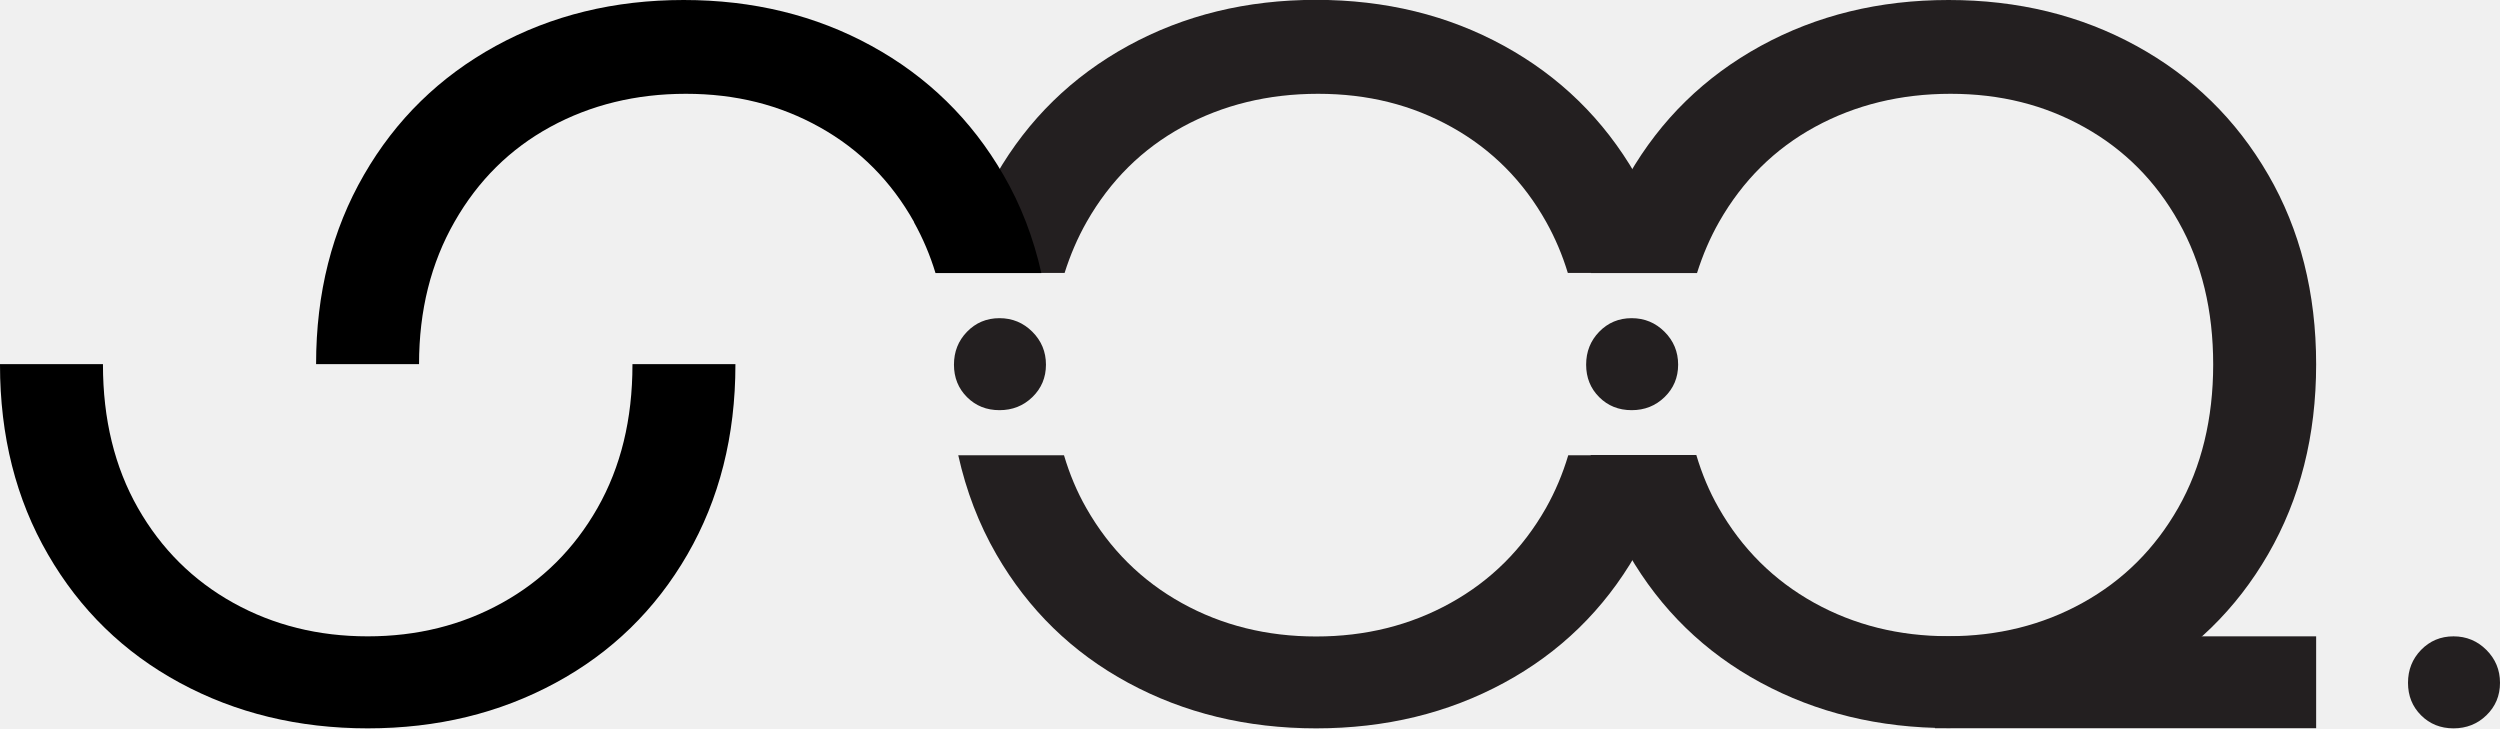
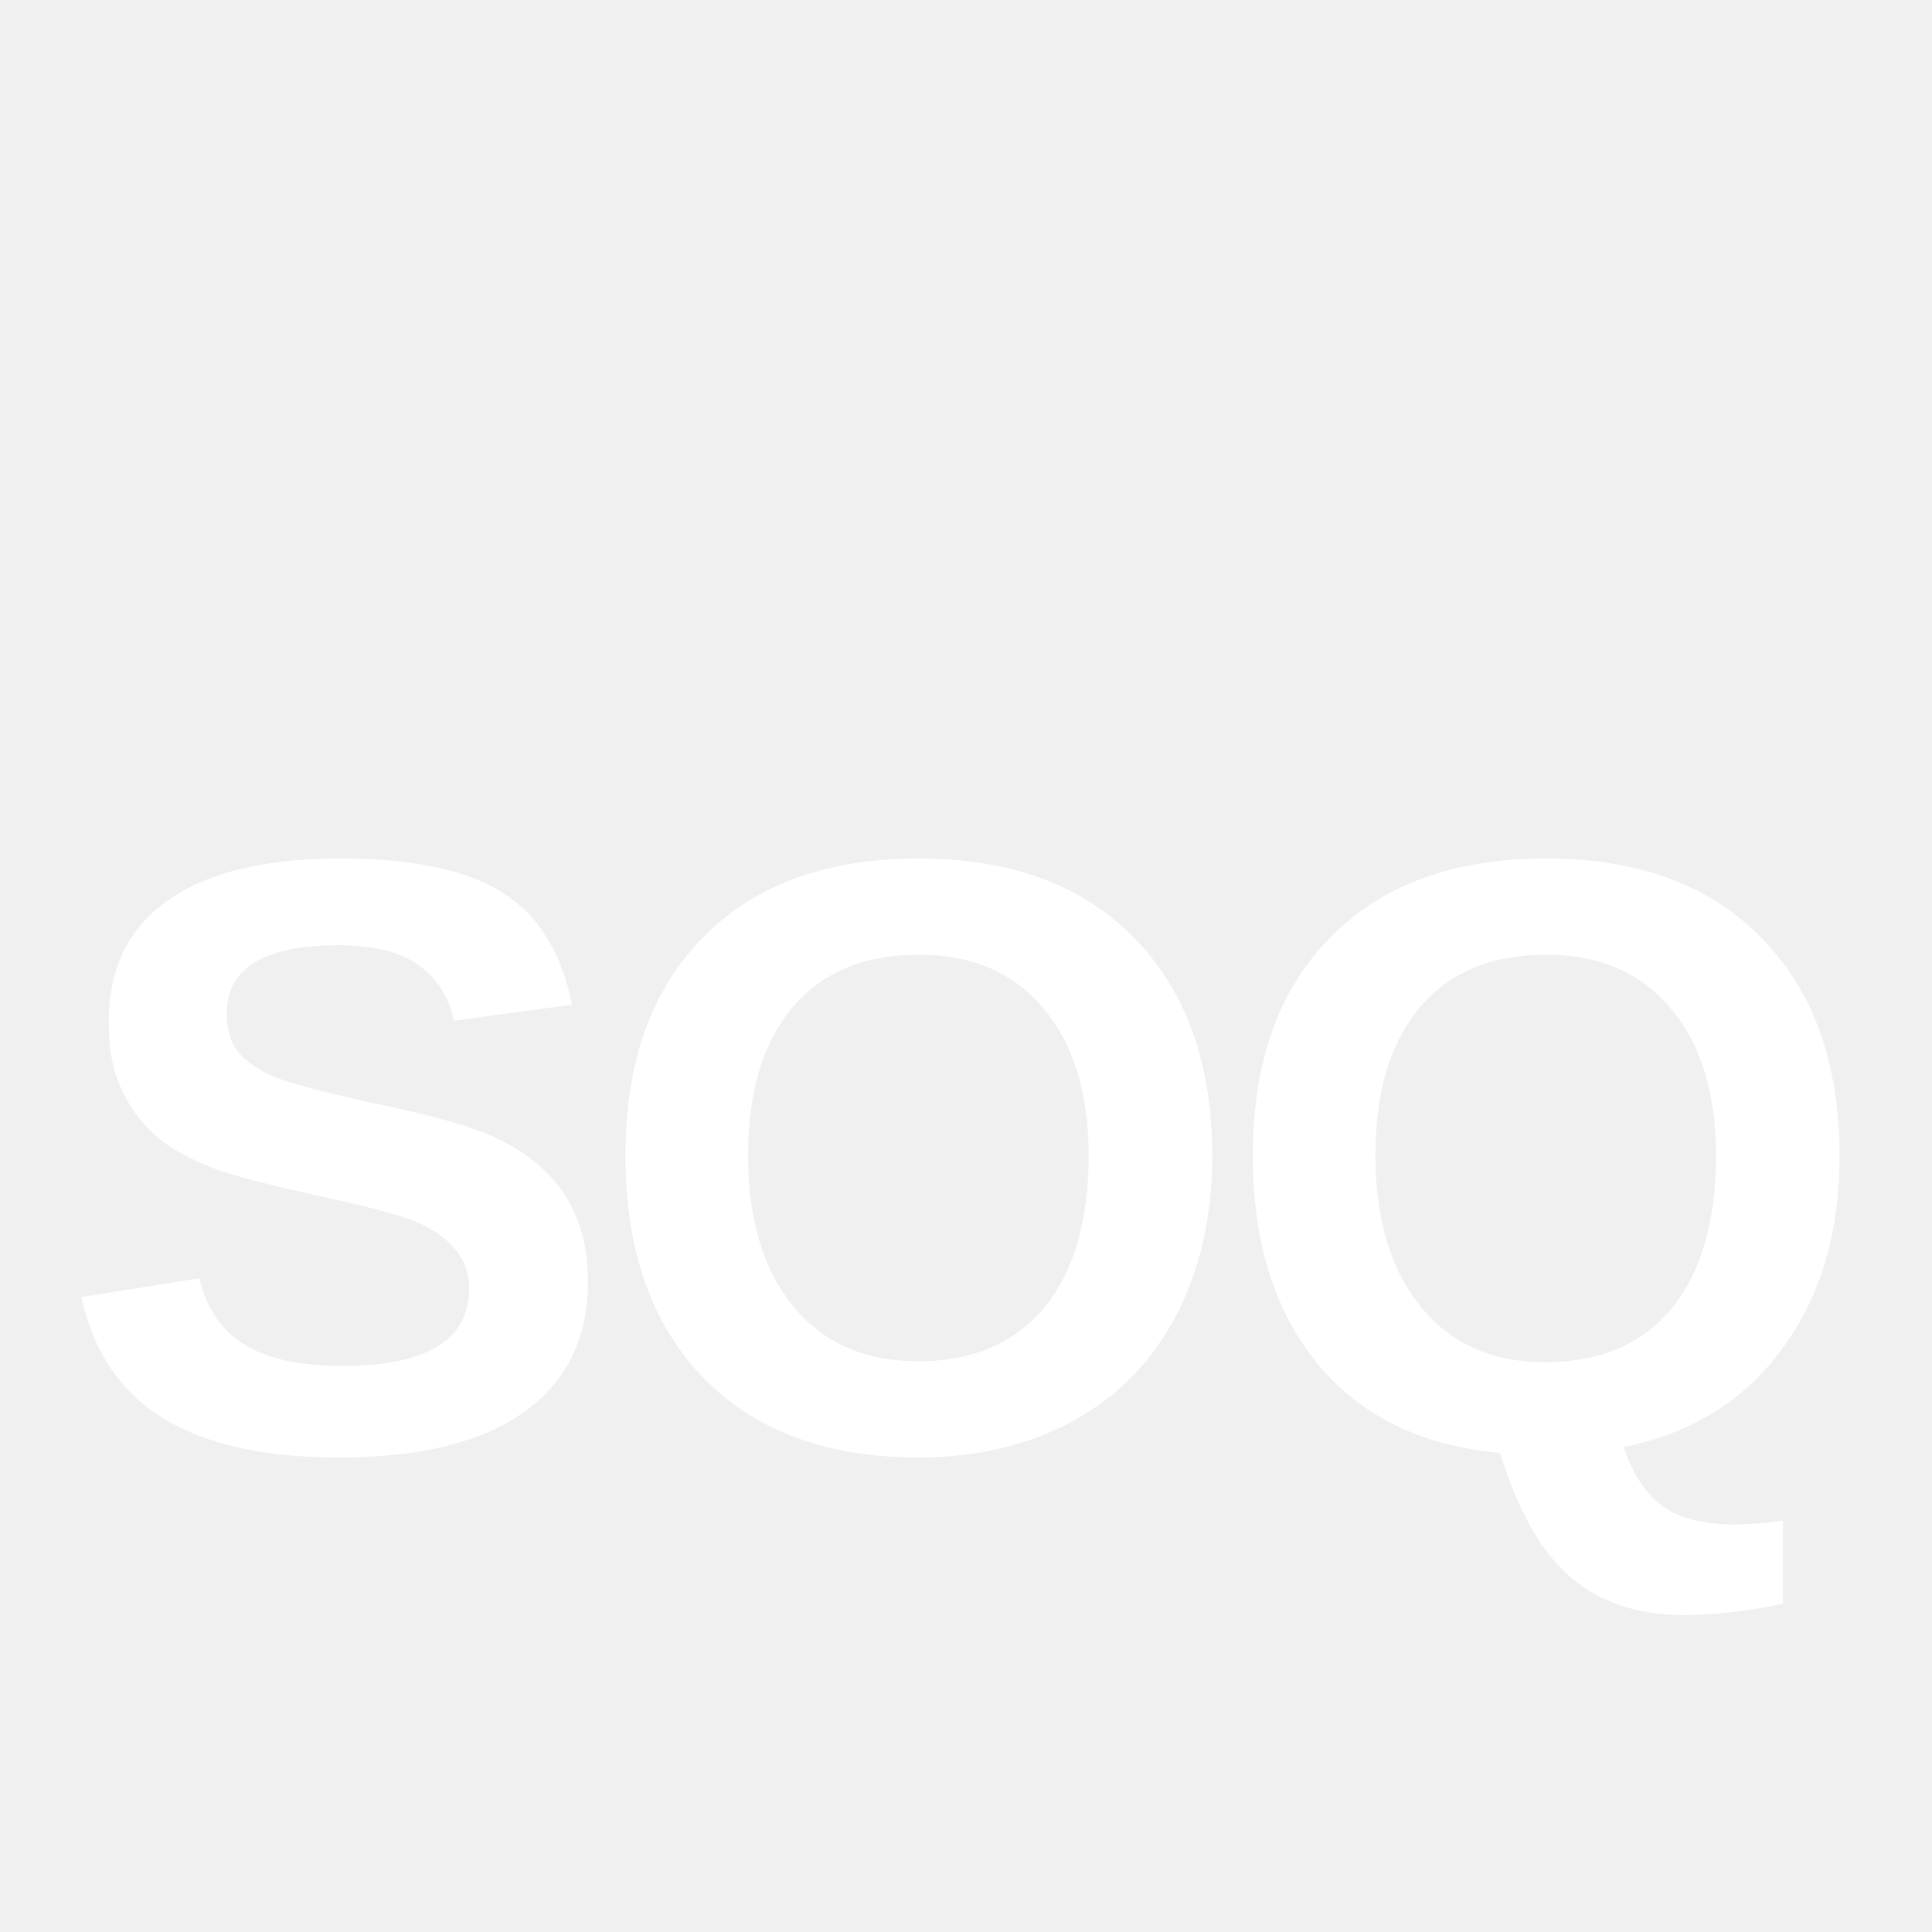
- <svg xmlns="http://www.w3.org/2000/svg" viewBox="0 0 180.17 52.49">
-   <defs>
-     <style>
-       .cls-1 {
-         fill: #231f20;
-       }
-     </style>
-   </defs>
-   <path class="cls-1" d="M174.48,51.55c-.63-.63-.94-1.41-.94-2.34s.31-1.72.94-2.37c.63-.65,1.41-.98,2.34-.98s1.72.33,2.37.98c.65.65.98,1.44.98,2.37s-.33,1.71-.98,2.34c-.65.63-1.44.94-2.37.94s-1.71-.31-2.34-.94Z" />
-   <path class="cls-1" d="M115.25,28.62c-.63-.63-.94-1.41-.94-2.34s.31-1.72.94-2.37c.63-.65,1.41-.98,2.34-.98s1.72.33,2.37.98c.65.65.98,1.44.98,2.37s-.33,1.71-.98,2.34c-.65.63-1.44.94-2.37.94s-1.71-.31-2.34-.94Z" />
-   <path class="cls-1" d="M69.69,28.62c-.63-.63-.94-1.41-.94-2.34s.31-1.72.94-2.37c.63-.65,1.41-.98,2.34-.98s1.72.33,2.37.98c.65.65.98,1.44.98,2.37s-.33,1.71-.98,2.34c-.65.63-1.44.94-2.37.94s-1.71-.31-2.34-.94Z" />
-   <path d="M45.58,26.28c0,3.94-.84,7.38-2.52,10.33-1.68,2.95-3.97,5.23-6.88,6.84-2.9,1.61-6.13,2.41-9.68,2.41s-6.78-.8-9.68-2.41c-2.9-1.61-5.2-3.89-6.88-6.84-1.68-2.95-2.52-6.4-2.52-10.33,0-.01,0-.02,0-.04H0s0,.02,0,.04c0,5.14,1.15,9.7,3.46,13.68,2.3,3.98,5.47,7.07,9.5,9.25,4.03,2.18,8.54,3.28,13.54,3.28s9.5-1.09,13.54-3.28c4.03-2.18,7.2-5.27,9.5-9.25,2.3-3.98,3.46-8.54,3.46-13.68,0-.01,0-.02,0-.04h-7.42s0,.02,0,.04Z" />
-   <rect class="cls-1" x="139.45" y="45.86" width="27.47" height="6.62" />
-   <path class="cls-1" d="M163.47,12.6c-2.3-3.98-5.47-7.08-9.5-9.29-4.03-2.21-8.54-3.31-13.54-3.31s-9.5,1.1-13.54,3.31c-4.03,2.21-7.2,5.3-9.5,9.29-1.26,2.19-2.17,4.55-2.74,7.08h7.65c.41-1.3.94-2.54,1.6-3.7,1.7-2.98,4.01-5.26,6.91-6.84,2.9-1.58,6.16-2.38,9.76-2.38s6.77.8,9.65,2.41c2.88,1.61,5.15,3.89,6.8,6.84,1.66,2.95,2.48,6.37,2.48,10.26s-.84,7.38-2.52,10.33c-1.68,2.95-3.97,5.23-6.88,6.84-2.9,1.61-6.13,2.41-9.68,2.41s-6.78-.8-9.68-2.41c-2.9-1.61-5.2-3.89-6.88-6.84-.68-1.19-1.21-2.46-1.61-3.81h-7.62c.57,2.56,1.48,4.95,2.75,7.15,2.3,3.98,5.47,7.07,9.5,9.25,4.03,2.18,8.54,3.28,13.54,3.28s9.5-1.09,13.54-3.28c4.03-2.18,7.2-5.27,9.5-9.25,2.3-3.98,3.46-8.54,3.46-13.68s-1.15-9.7-3.46-13.68Z" />
-   <g>
-     <path class="cls-1" d="M76.72,19.68c.41-1.3.94-2.54,1.6-3.7,1.7-2.98,4.01-5.26,6.91-6.84,2.9-1.58,6.16-2.38,9.76-2.38s6.77.8,9.65,2.41c2.88,1.61,5.15,3.89,6.8,6.84.64,1.15,1.16,2.37,1.55,3.66h7.63c-.57-2.53-1.48-4.9-2.74-7.08-2.3-3.98-5.47-7.08-9.5-9.29-4.03-2.21-8.54-3.31-13.54-3.31s-9.5,1.1-13.54,3.31c-4.03,2.21-7.2,5.3-9.5,9.29-1.26,2.19-2.17,4.55-2.74,7.08h7.65Z" />
-     <path class="cls-1" d="M113.02,32.81c-.4,1.35-.94,2.62-1.61,3.81-1.68,2.95-3.97,5.23-6.88,6.84-2.9,1.61-6.13,2.41-9.68,2.41s-6.78-.8-9.68-2.41c-2.9-1.61-5.2-3.89-6.88-6.84-.68-1.19-1.21-2.46-1.61-3.81h-7.62c.57,2.56,1.48,4.95,2.75,7.15,2.3,3.98,5.47,7.07,9.5,9.25,4.03,2.18,8.54,3.28,13.54,3.28s9.5-1.09,13.54-3.28c4.03-2.18,7.2-5.27,9.5-9.25,1.28-2.21,2.19-4.6,2.75-7.15h-7.62Z" />
-   </g>
-   <path d="M65.87,16.02c.64,1.15,1.16,2.37,1.55,3.66h7.63c-.57-2.53-1.47-4.9-2.74-7.08-2.3-3.98-5.47-7.08-9.5-9.29-4.03-2.21-8.54-3.31-13.54-3.31s-9.5,1.1-13.54,3.31c-4.03,2.21-7.2,5.3-9.5,9.29-2.3,3.98-3.45,8.52-3.45,13.64h7.42c0-3.87.86-7.29,2.56-10.26,1.7-2.98,4.01-5.26,6.91-6.84,2.9-1.58,6.16-2.38,9.76-2.38s6.77.8,9.65,2.41c2.88,1.61,5.15,3.89,6.8,6.84Z" />
+ <svg xmlns="http://www.w3.org/2000/svg" viewBox="0 0 32 32">
+   <text x="16" y="24" text-anchor="middle" font-family="Arial,Helvetica,sans-serif" font-weight="900" font-size="14" fill="#ffffff" letter-spacing="-0.5">SOQ</text>
</svg>
